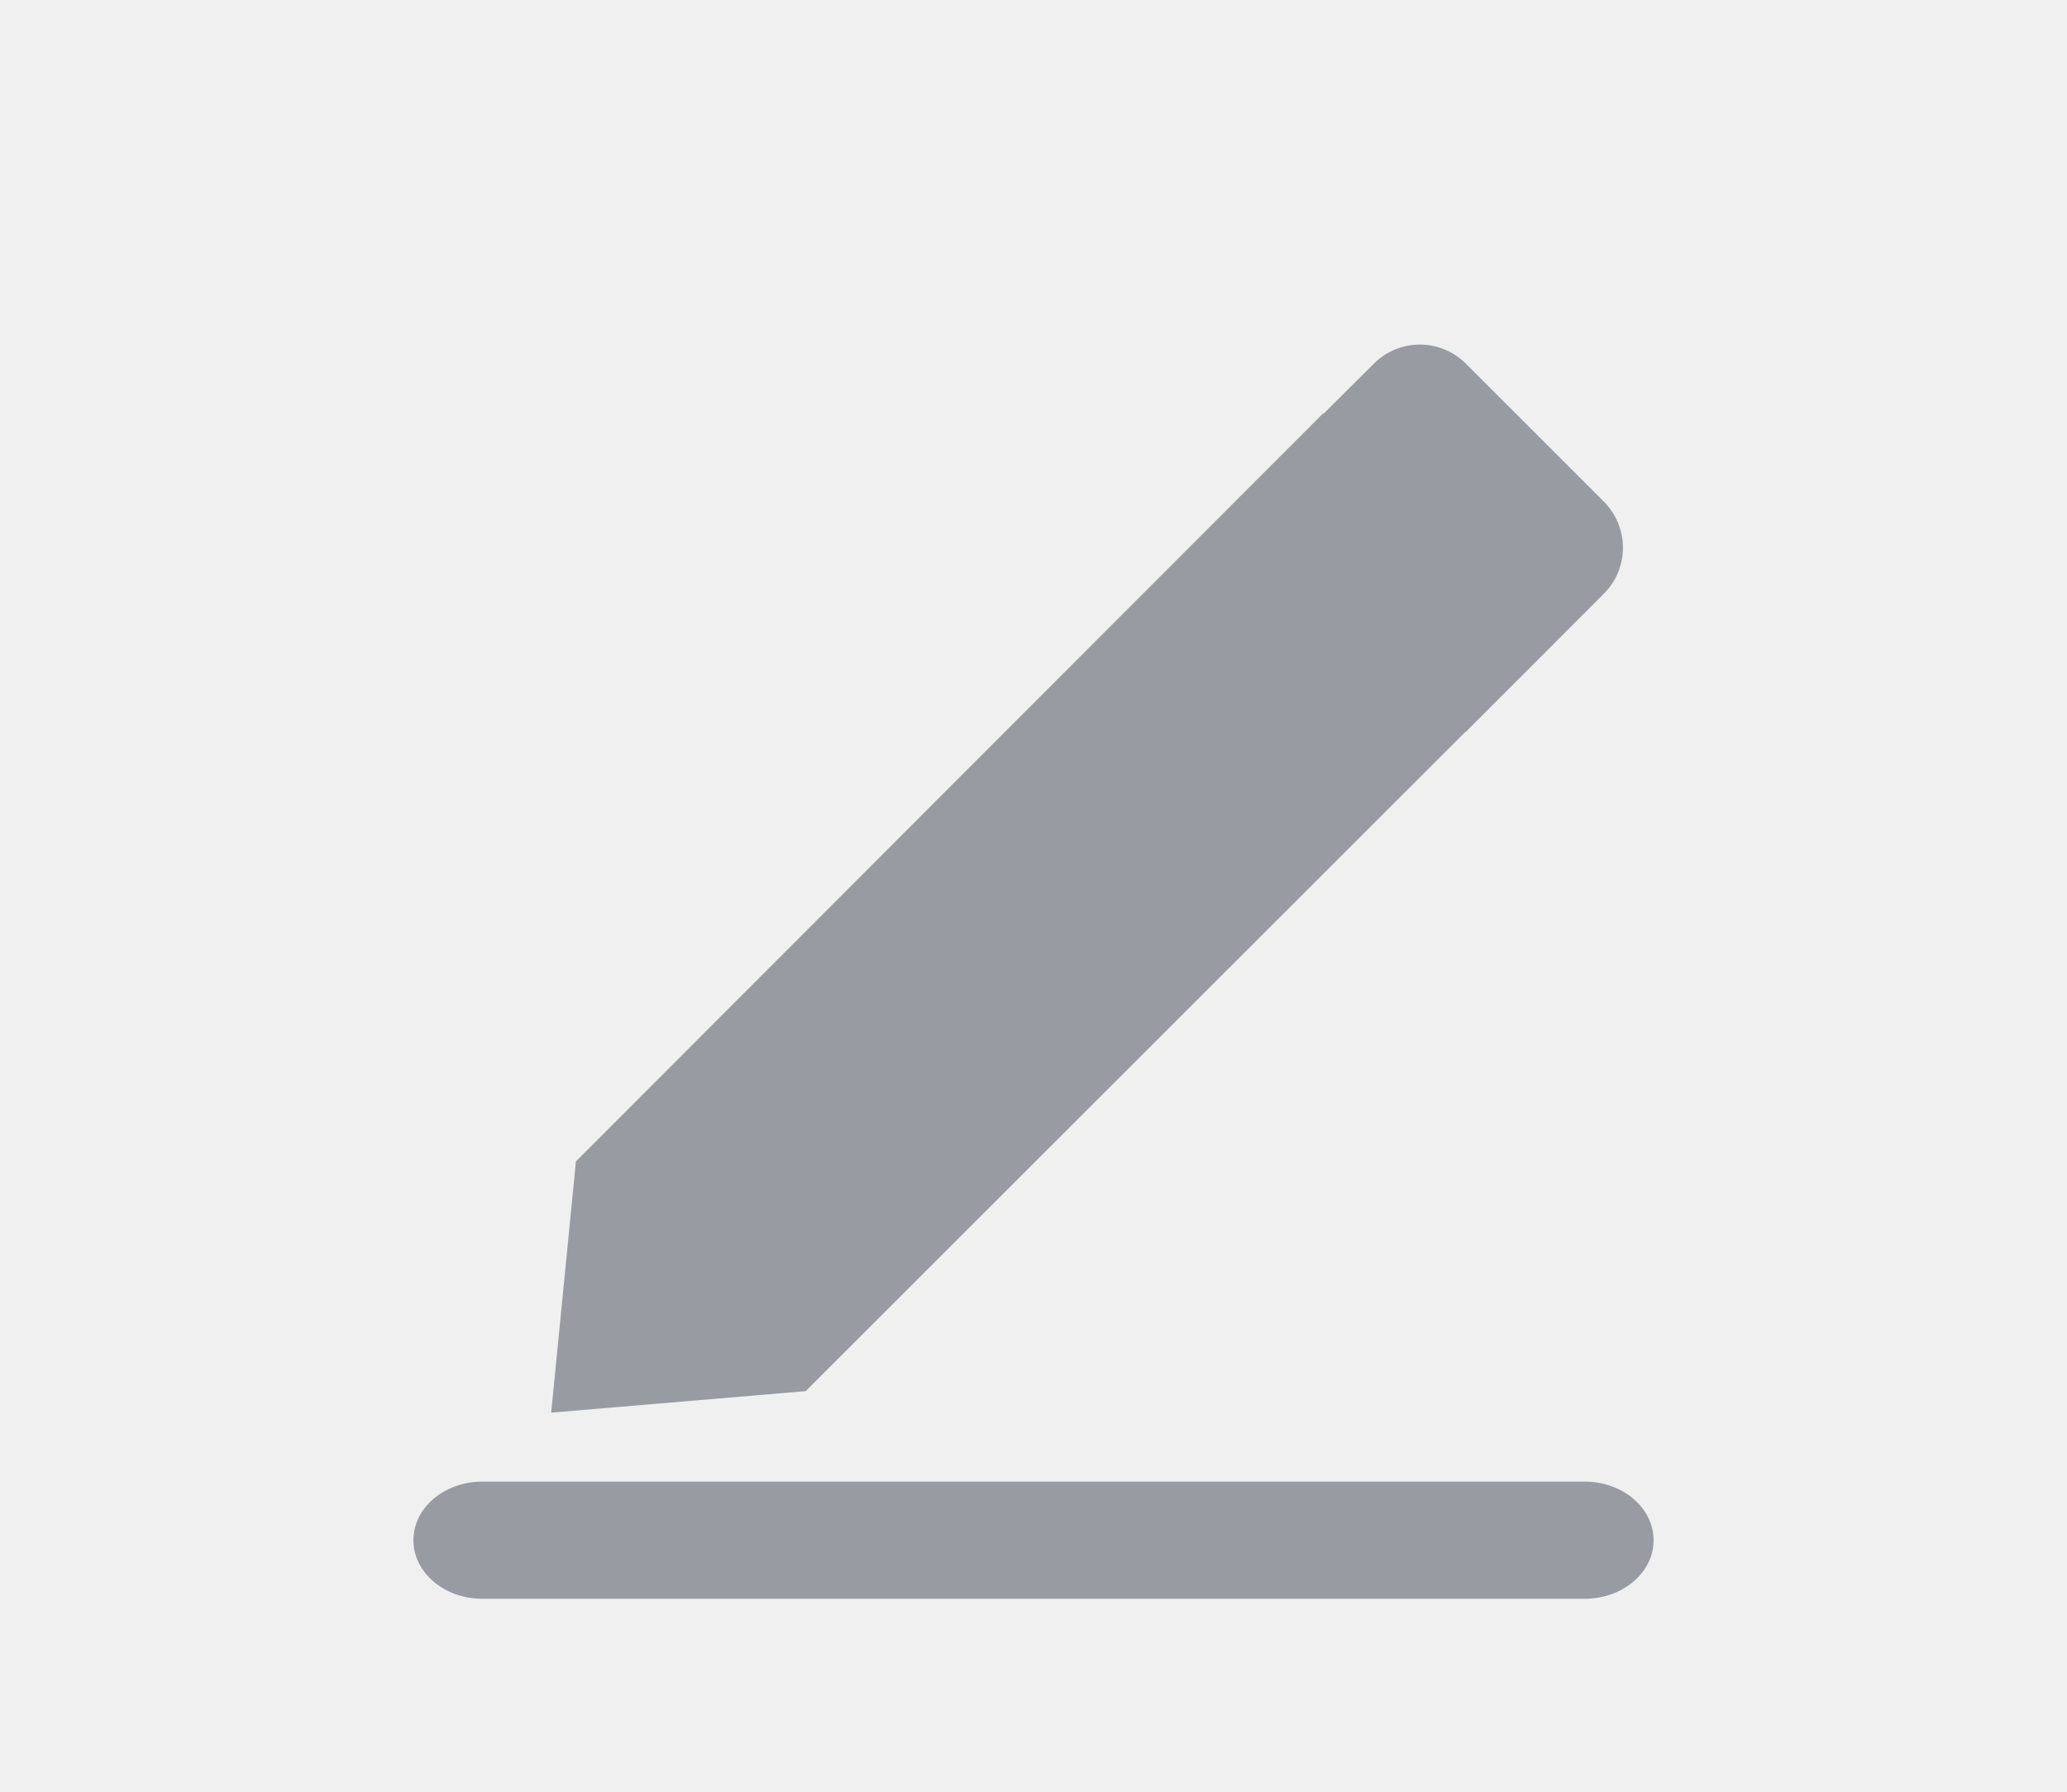
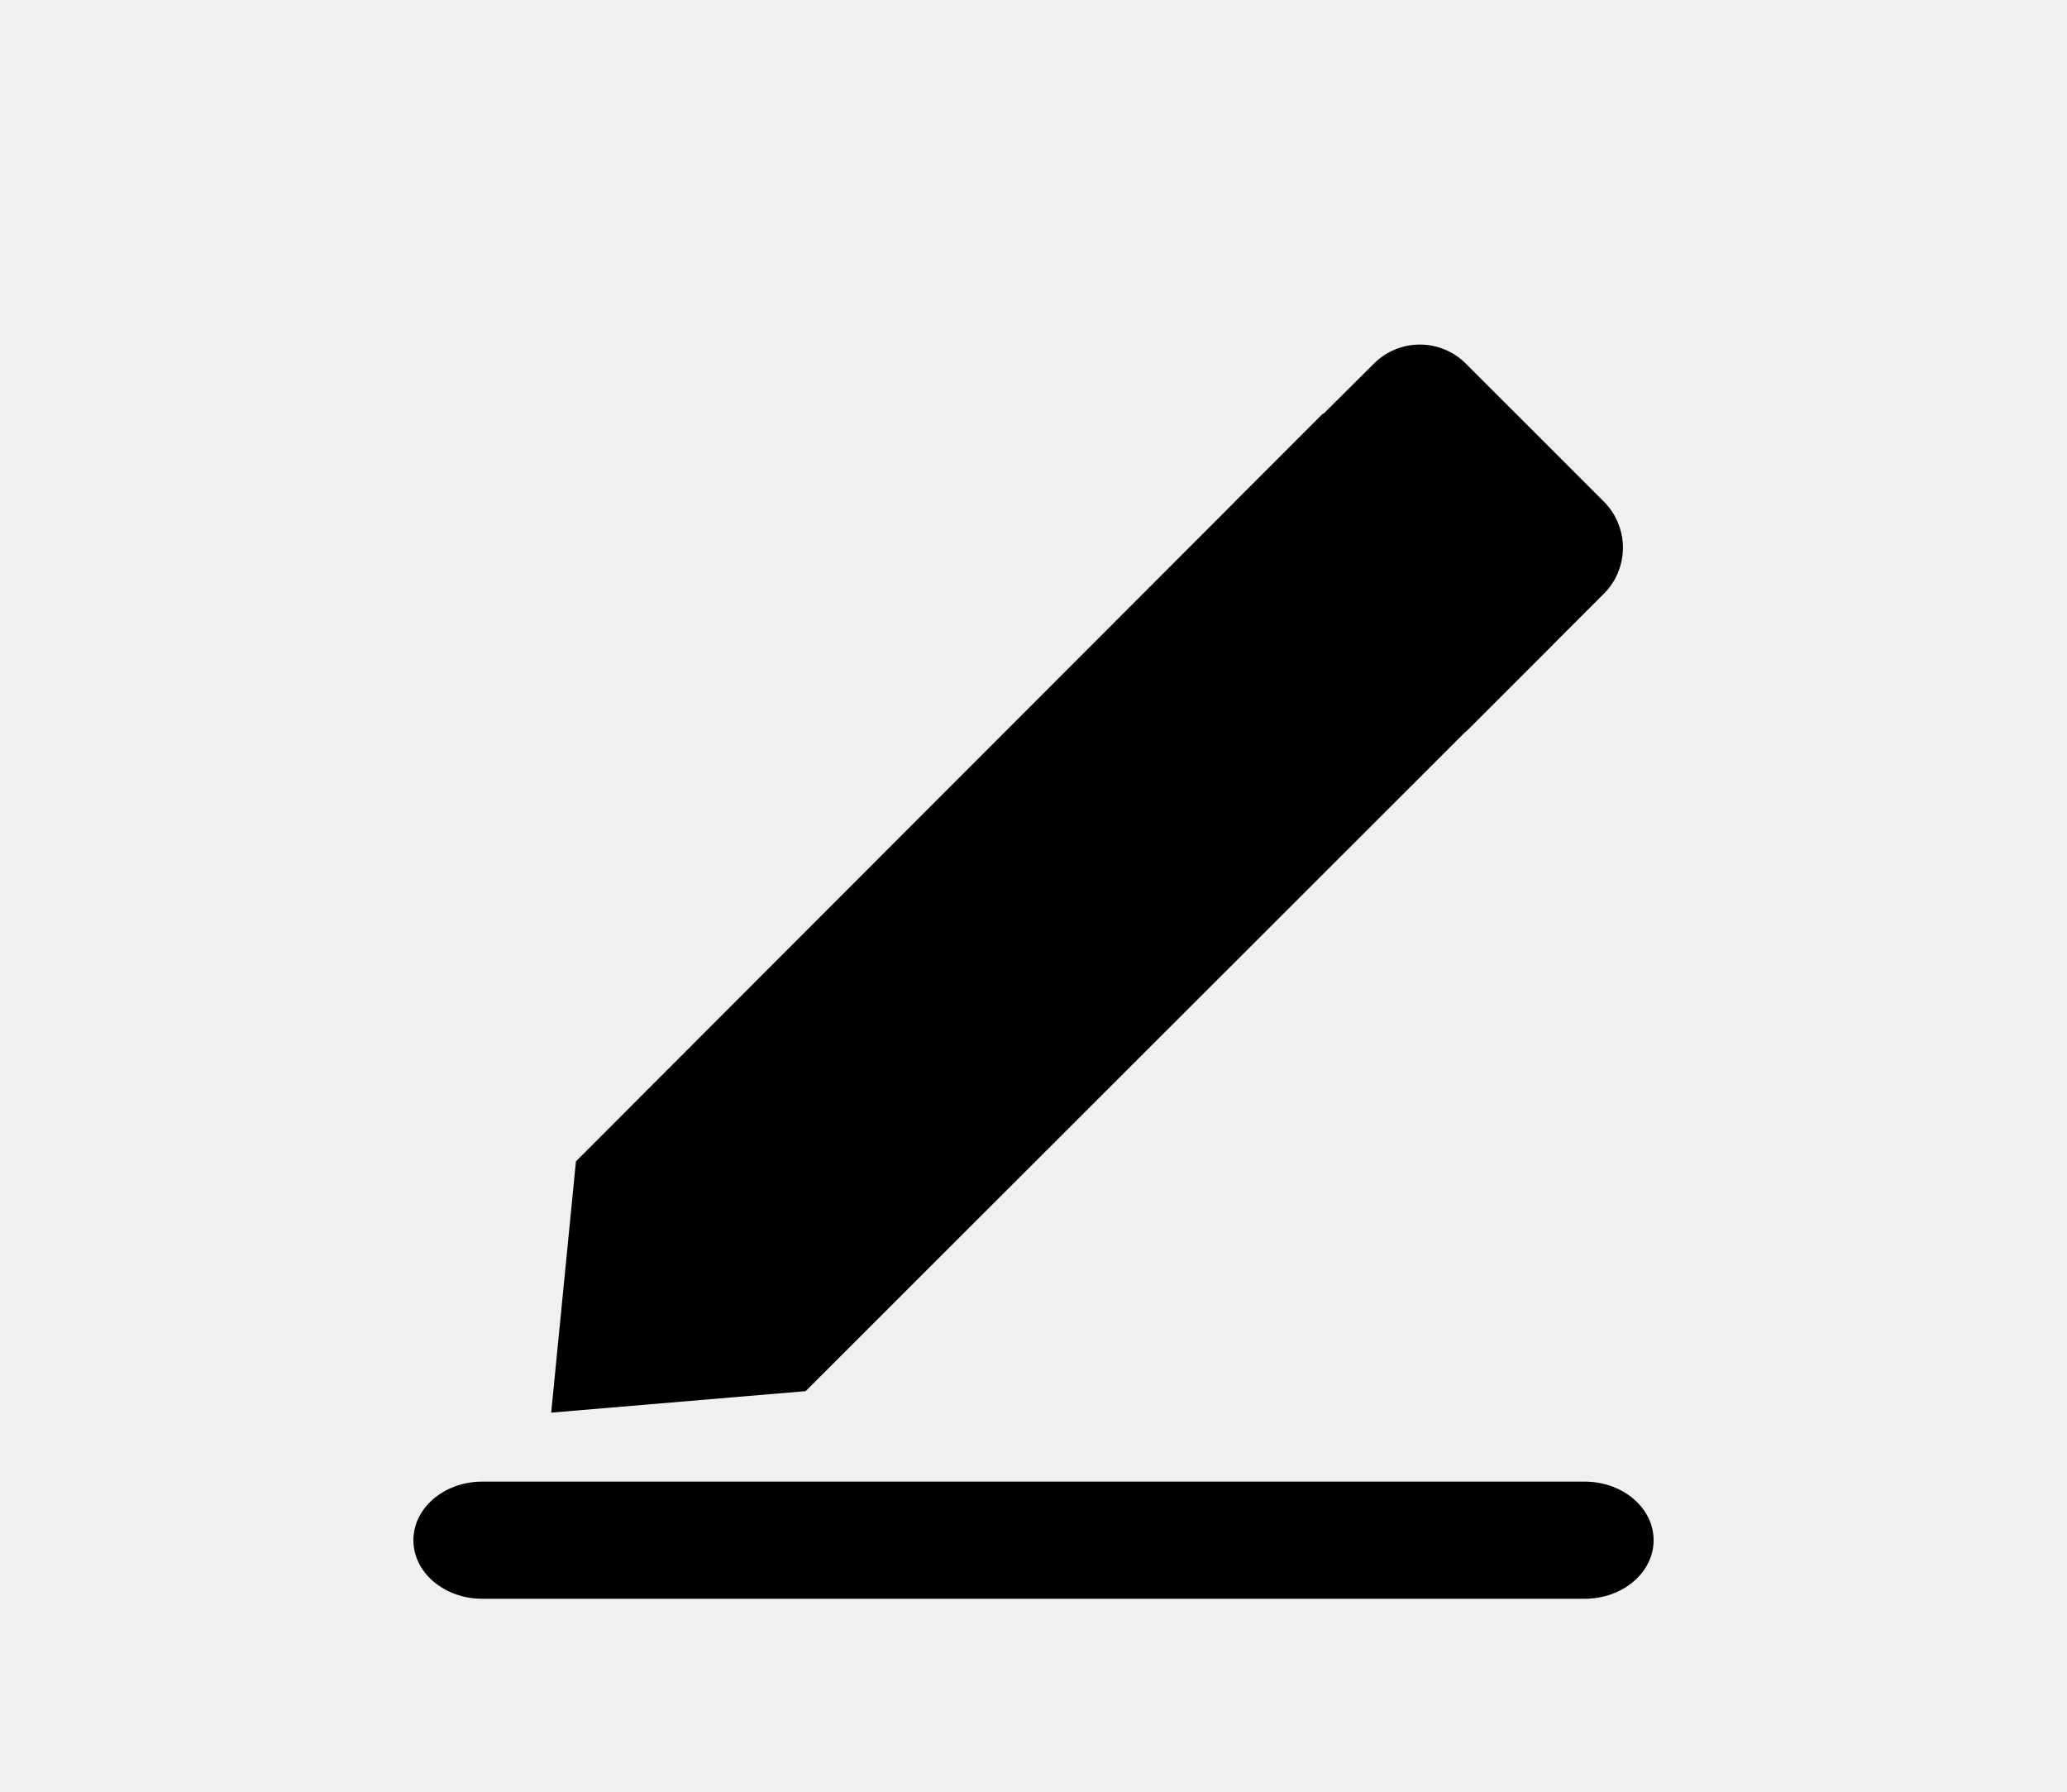
<svg xmlns="http://www.w3.org/2000/svg" width="30" height="26" viewBox="310 7 30 26" fill="none">
  <g clip-path="url(#clip0_541_725)">
-     <path d="M49.965 11.227C50.448 11.227 50.916 11.402 51.28 11.72L60.13 19.72C60.228 19.808 60.308 19.915 60.365 20.034C60.422 20.153 60.454 20.283 60.461 20.415C60.467 20.547 60.448 20.679 60.403 20.804C60.358 20.928 60.288 21.042 60.199 21.14L60.05 21.3C59.87 21.494 59.621 21.61 59.357 21.621C59.235 21.626 59.114 21.607 59 21.569V30.5H52.958C52.985 30.337 53 30.17 53 30V26C53 24.343 51.657 23 50 23C48.343 23 47 24.343 47 26V30C47 30.17 47.015 30.337 47.042 30.5H41V21.547C40.869 21.6 40.726 21.627 40.582 21.621C40.318 21.61 40.069 21.494 39.89 21.3L39.739 21.14C39.649 21.043 39.58 20.929 39.534 20.805C39.489 20.681 39.468 20.549 39.474 20.417C39.479 20.285 39.511 20.156 39.566 20.036C39.622 19.916 39.702 19.809 39.8 19.72L48.649 11.72C49.014 11.402 49.481 11.227 49.965 11.227Z" fill="#989BA2" />
-     <path d="M53.003 48.223H46.958V45.693H53.003V48.223ZM46.001 44.365H49.526V43.77C48.745 43.737 48.146 43.617 47.73 43.408C47.316 43.2 47.111 42.91 47.114 42.539C47.111 42.135 47.357 41.829 47.852 41.621C48.346 41.41 49.058 41.302 49.985 41.299C50.916 41.302 51.628 41.41 52.119 41.621C52.614 41.829 52.86 42.135 52.856 42.539C52.86 42.913 52.655 43.205 52.241 43.413C51.831 43.618 51.235 43.737 50.454 43.77V44.365H53.98V45.098H46.001V44.365ZM46.411 40.273H49.526V39.463H50.454V40.273H53.53V40.986H46.411V40.273ZM52.105 47.51V46.406H47.876V47.51H52.105ZM48.101 42.539C48.097 42.738 48.257 42.889 48.579 42.993C48.905 43.094 49.373 43.145 49.985 43.145C50.601 43.145 51.068 43.094 51.387 42.993C51.709 42.889 51.87 42.738 51.87 42.539C51.87 42.145 51.242 41.943 49.985 41.934C49.367 41.94 48.897 41.994 48.574 42.095C48.255 42.192 48.097 42.34 48.101 42.539Z" fill="#AEB0B6" />
-     <path d="M124.75 10.5C125.855 10.5 126.75 11.395 126.75 12.5V28.5C126.75 29.605 125.855 30.5 124.75 30.5H112.75C111.645 30.5 110.75 29.605 110.75 28.5V12.5C110.75 11.395 111.645 10.5 112.75 10.5H124.75Z" fill="#989BA2" />
+     <path d="M49.965 11.227C50.448 11.227 50.916 11.402 51.28 11.72L60.13 19.72C60.228 19.808 60.308 19.915 60.365 20.034C60.422 20.153 60.454 20.283 60.461 20.415C60.467 20.547 60.448 20.679 60.403 20.804C60.358 20.928 60.288 21.042 60.199 21.14L60.05 21.3C59.87 21.494 59.621 21.61 59.357 21.621C59.235 21.626 59.114 21.607 59 21.569V30.5H52.958C52.985 30.337 53 30.17 53 30V26C53 24.343 51.657 23 50 23C48.343 23 47 24.343 47 26V30C47 30.17 47.015 30.337 47.042 30.5H41V21.547C40.869 21.6 40.726 21.627 40.582 21.621C40.318 21.61 40.069 21.494 39.89 21.3L39.739 21.14C39.649 21.043 39.58 20.929 39.534 20.805C39.489 20.681 39.468 20.549 39.474 20.417C39.479 20.285 39.511 20.156 39.566 20.036C39.622 19.916 39.702 19.809 39.8 19.72L48.649 11.72C49.014 11.402 49.481 11.227 49.965 11.227Z" fill="currentColor" />
+     <path d="M53.003 48.223H46.958V45.693H53.003V48.223ZM46.001 44.365H49.526V43.77C48.745 43.737 48.146 43.617 47.73 43.408C47.316 43.2 47.111 42.91 47.114 42.539C47.111 42.135 47.357 41.829 47.852 41.621C48.346 41.41 49.058 41.302 49.985 41.299C50.916 41.302 51.628 41.41 52.119 41.621C52.614 41.829 52.86 42.135 52.856 42.539C52.86 42.913 52.655 43.205 52.241 43.413C51.831 43.618 51.235 43.737 50.454 43.77V44.365H53.98V45.098H46.001V44.365ZM46.411 40.273H49.526V39.463H50.454V40.273H53.53V40.986H46.411V40.273ZM52.105 47.51V46.406H47.876V47.51H52.105ZM48.101 42.539C48.097 42.738 48.257 42.889 48.579 42.993C48.905 43.094 49.373 43.145 49.985 43.145C50.601 43.145 51.068 43.094 51.387 42.993C51.709 42.889 51.87 42.738 51.87 42.539C51.87 42.145 51.242 41.943 49.985 41.934C49.367 41.94 48.897 41.994 48.574 42.095C48.255 42.192 48.097 42.34 48.101 42.539Z" fill="currentColor" />
+     <path d="M124.75 10.5C125.855 10.5 126.75 11.395 126.75 12.5V28.5C126.75 29.605 125.855 30.5 124.75 30.5H112.75C111.645 30.5 110.75 29.605 110.75 28.5V12.5C110.75 11.395 111.645 10.5 112.75 10.5H124.75Z" fill="currentColor" />
    <line x1="113.4" y1="26.85" x2="124.1" y2="26.85" stroke="white" stroke-width="1.3" stroke-linecap="round" />
    <line x1="113.4" y1="23.85" x2="124.1" y2="23.85" stroke="white" stroke-width="1.3" stroke-linecap="round" />
    <path d="M119.518 14.433L120.046 15.498C120.118 15.646 120.31 15.788 120.472 15.815L121.429 15.976C122.041 16.079 122.185 16.526 121.744 16.968L121 17.718C120.874 17.845 120.805 18.09 120.844 18.265L121.057 19.194C121.225 19.929 120.838 20.213 120.193 19.829L119.296 19.294C119.134 19.197 118.867 19.197 118.702 19.294L117.805 19.829C117.164 20.213 116.774 19.926 116.942 19.194L117.155 18.265C117.194 18.09 117.125 17.845 116.999 17.718L116.255 16.968C115.817 16.526 115.958 16.079 116.57 15.976L117.526 15.815C117.685 15.788 117.877 15.646 117.949 15.498L118.477 14.433C118.765 13.856 119.233 13.856 119.518 14.433Z" fill="white" />
-     <path d="M108.545 45.615H105.01V48.34H104.092V45.615H100.566V44.853H108.545V45.615ZM101.035 43.506C101.579 43.438 102.08 43.297 102.539 43.086C103.001 42.874 103.371 42.619 103.647 42.319C103.924 42.02 104.072 41.709 104.092 41.387H101.318V40.635H104.092V39.58H105.01V40.635H107.783V41.387H105.02C105.036 41.706 105.181 42.015 105.454 42.315C105.728 42.614 106.092 42.871 106.548 43.086C107.007 43.297 107.51 43.438 108.057 43.506L107.725 44.248C107.021 44.15 106.388 43.947 105.825 43.638C105.262 43.325 104.839 42.946 104.556 42.5C104.272 42.949 103.849 43.328 103.286 43.638C102.723 43.947 102.087 44.15 101.377 44.248L101.035 43.506ZM112.275 41.66C112.275 42.028 112.363 42.38 112.539 42.715C112.715 43.05 112.965 43.348 113.291 43.608C113.62 43.866 114.004 44.062 114.443 44.199L113.994 44.932C113.496 44.775 113.062 44.539 112.69 44.224C112.319 43.905 112.033 43.529 111.831 43.096C111.639 43.558 111.356 43.96 110.981 44.302C110.61 44.644 110.169 44.899 109.658 45.068L109.209 44.346C109.648 44.206 110.029 44.001 110.352 43.73C110.677 43.457 110.926 43.141 111.099 42.783C111.271 42.425 111.357 42.051 111.357 41.66V41.455H109.453V40.703H111.357V39.639H112.285V40.703H114.18V41.455H112.275V41.66ZM110.82 45.527H111.748V47.393H116.738V48.145H110.82V45.527ZM113.877 42.236H115.576V39.59H116.504V46.103H115.576V42.988H113.877V42.236ZM127.422 41.777H128.457V42.539H127.422V44.912H126.523V39.58H127.422V41.777ZM120.498 40.205H121.26V41.494H122.139V40.205H122.9V44.258H120.498V40.205ZM122.139 43.516V42.236H121.26V43.516H122.139ZM121.504 46.69C121.504 46.351 121.623 46.061 121.86 45.82C122.101 45.576 122.446 45.391 122.896 45.264C123.345 45.133 123.877 45.068 124.492 45.068C125.107 45.068 125.64 45.133 126.089 45.264C126.538 45.391 126.883 45.576 127.124 45.82C127.368 46.061 127.49 46.351 127.49 46.69C127.49 47.028 127.368 47.319 127.124 47.563C126.883 47.808 126.538 47.993 126.089 48.12C125.64 48.247 125.107 48.31 124.492 48.31C123.877 48.31 123.345 48.247 122.896 48.12C122.446 47.993 122.101 47.808 121.86 47.563C121.623 47.323 121.504 47.031 121.504 46.69ZM122.451 46.69C122.445 46.973 122.62 47.194 122.979 47.353C123.337 47.513 123.841 47.594 124.492 47.598C125.14 47.594 125.645 47.513 126.006 47.353C126.367 47.194 126.549 46.973 126.553 46.69C126.549 46.403 126.367 46.182 126.006 46.025C125.648 45.869 125.143 45.791 124.492 45.791C123.838 45.791 123.333 45.869 122.979 46.025C122.624 46.182 122.448 46.403 122.451 46.69ZM123.398 40.205H124.17V41.494H125.039V40.205H125.811V44.258H123.398V40.205ZM125.039 43.516V42.236H124.17V43.516H125.039ZM132.178 40.977C132.178 41.338 132.267 41.685 132.446 42.017C132.625 42.349 132.881 42.642 133.213 42.895C133.545 43.146 133.932 43.337 134.375 43.467L133.906 44.19C133.402 44.033 132.961 43.797 132.583 43.481C132.205 43.162 131.916 42.786 131.714 42.353C131.515 42.819 131.226 43.224 130.845 43.569C130.464 43.914 130.013 44.173 129.492 44.346L129.023 43.613C129.469 43.477 129.858 43.275 130.19 43.008C130.526 42.738 130.785 42.427 130.967 42.075C131.149 41.724 131.24 41.357 131.24 40.977V40.879H129.277V40.127H134.102V40.879H132.178V40.977ZM130.469 44.727H131.377V45.703H135.273V44.727H136.191V48.223H130.469V44.727ZM135.273 47.471V46.435H131.377V47.471H135.273ZM135.264 39.58H136.191V44.316H135.264V39.58Z" fill="#AEB0B6" />
-     <path d="M195 18.364C195 24.091 187.5 30.5 187.5 30.5C187.5 30.5 180 24.091 180 18.364C180 16.411 180.79 14.538 182.197 13.157C183.603 11.776 185.511 11 187.5 11C189.489 11 191.397 11.776 192.803 13.157C194.21 14.538 195 16.411 195 18.364Z" fill="#989BA2" />
+     <path d="M108.545 45.615H105.01V48.34H104.092V45.615H100.566V44.853H108.545V45.615ZM101.035 43.506C101.579 43.438 102.08 43.297 102.539 43.086C103.001 42.874 103.371 42.619 103.647 42.319C103.924 42.02 104.072 41.709 104.092 41.387H101.318V40.635H104.092V39.58H105.01V40.635H107.783V41.387H105.02C105.036 41.706 105.181 42.015 105.454 42.315C105.728 42.614 106.092 42.871 106.548 43.086C107.007 43.297 107.51 43.438 108.057 43.506L107.725 44.248C107.021 44.15 106.388 43.947 105.825 43.638C105.262 43.325 104.839 42.946 104.556 42.5C104.272 42.949 103.849 43.328 103.286 43.638C102.723 43.947 102.087 44.15 101.377 44.248L101.035 43.506ZM112.275 41.66C112.275 42.028 112.363 42.38 112.539 42.715C112.715 43.05 112.965 43.348 113.291 43.608C113.62 43.866 114.004 44.062 114.443 44.199L113.994 44.932C113.496 44.775 113.062 44.539 112.69 44.224C112.319 43.905 112.033 43.529 111.831 43.096C111.639 43.558 111.356 43.96 110.981 44.302C110.61 44.644 110.169 44.899 109.658 45.068L109.209 44.346C109.648 44.206 110.029 44.001 110.352 43.73C110.677 43.457 110.926 43.141 111.099 42.783C111.271 42.425 111.357 42.051 111.357 41.66V41.455H109.453V40.703H111.357V39.639H112.285V40.703H114.18V41.455H112.275V41.66ZM110.82 45.527H111.748V47.393H116.738V48.145H110.82V45.527ZM113.877 42.236H115.576V39.59H116.504V46.103H115.576V42.988H113.877V42.236ZM127.422 41.777H128.457V42.539H127.422V44.912H126.523V39.58H127.422V41.777ZM120.498 40.205H121.26V41.494H122.139V40.205H122.9V44.258H120.498V40.205ZM122.139 43.516V42.236H121.26V43.516H122.139ZM121.504 46.69C121.504 46.351 121.623 46.061 121.86 45.82C122.101 45.576 122.446 45.391 122.896 45.264C123.345 45.133 123.877 45.068 124.492 45.068C125.107 45.068 125.64 45.133 126.089 45.264C126.538 45.391 126.883 45.576 127.124 45.82C127.368 46.061 127.49 46.351 127.49 46.69C127.49 47.028 127.368 47.319 127.124 47.563C126.883 47.808 126.538 47.993 126.089 48.12C125.64 48.247 125.107 48.31 124.492 48.31C123.877 48.31 123.345 48.247 122.896 48.12C122.446 47.993 122.101 47.808 121.86 47.563C121.623 47.323 121.504 47.031 121.504 46.69ZM122.451 46.69C122.445 46.973 122.62 47.194 122.979 47.353C123.337 47.513 123.841 47.594 124.492 47.598C125.14 47.594 125.645 47.513 126.006 47.353C126.367 47.194 126.549 46.973 126.553 46.69C126.549 46.403 126.367 46.182 126.006 46.025C125.648 45.869 125.143 45.791 124.492 45.791C123.838 45.791 123.333 45.869 122.979 46.025C122.624 46.182 122.448 46.403 122.451 46.69ZM123.398 40.205H124.17V41.494H125.039V40.205H125.811V44.258H123.398V40.205ZM125.039 43.516V42.236H124.17V43.516H125.039ZM132.178 40.977C132.178 41.338 132.267 41.685 132.446 42.017C132.625 42.349 132.881 42.642 133.213 42.895C133.545 43.146 133.932 43.337 134.375 43.467L133.906 44.19C133.402 44.033 132.961 43.797 132.583 43.481C132.205 43.162 131.916 42.786 131.714 42.353C131.515 42.819 131.226 43.224 130.845 43.569C130.464 43.914 130.013 44.173 129.492 44.346L129.023 43.613C129.469 43.477 129.858 43.275 130.19 43.008C130.526 42.738 130.785 42.427 130.967 42.075C131.149 41.724 131.24 41.357 131.24 40.977V40.879H129.277V40.127H134.102V40.879H132.178V40.977ZM130.469 44.727H131.377V45.703H135.273V44.727H136.191V48.223H130.469V44.727ZM135.273 47.471V46.435H131.377V47.471H135.273ZM135.264 39.58H136.191V44.316H135.264V39.58Z" fill="currentColor" />
+     <path d="M195 18.364C195 24.091 187.5 30.5 187.5 30.5C187.5 30.5 180 24.091 180 18.364C180 16.411 180.79 14.538 182.197 13.157C183.603 11.776 185.511 11 187.5 11C189.489 11 191.397 11.776 192.803 13.157C194.21 14.538 195 16.411 195 18.364Z" fill="currentColor" />
    <path d="M187.5 20.818C188.881 20.818 190 19.719 190 18.364C190 17.008 188.881 15.909 187.5 15.909C186.119 15.909 185 17.008 185 18.364C185 19.719 186.119 20.818 187.5 20.818Z" fill="white" />
-     <path d="M176.445 41.777H177.48V42.539H176.445V44.912H175.547V39.58H176.445V41.777ZM169.521 40.205H170.283V41.494H171.162V40.205H171.924V44.258H169.521V40.205ZM171.162 43.516V42.236H170.283V43.516H171.162ZM170.527 46.69C170.527 46.351 170.646 46.061 170.884 45.82C171.125 45.576 171.47 45.391 171.919 45.264C172.368 45.133 172.9 45.068 173.516 45.068C174.131 45.068 174.663 45.133 175.112 45.264C175.562 45.391 175.907 45.576 176.147 45.82C176.392 46.061 176.514 46.351 176.514 46.69C176.514 47.028 176.392 47.319 176.147 47.563C175.907 47.808 175.562 47.993 175.112 48.12C174.663 48.247 174.131 48.31 173.516 48.31C172.9 48.31 172.368 48.247 171.919 48.12C171.47 47.993 171.125 47.808 170.884 47.563C170.646 47.323 170.527 47.031 170.527 46.69ZM171.475 46.69C171.468 46.973 171.644 47.194 172.002 47.353C172.36 47.513 172.865 47.594 173.516 47.598C174.163 47.594 174.668 47.513 175.029 47.353C175.391 47.194 175.573 46.973 175.576 46.69C175.573 46.403 175.391 46.182 175.029 46.025C174.671 45.869 174.167 45.791 173.516 45.791C172.861 45.791 172.357 45.869 172.002 46.025C171.647 46.182 171.471 46.403 171.475 46.69ZM172.422 40.205H173.193V41.494H174.062V40.205H174.834V44.258H172.422V40.205ZM174.062 43.516V42.236H173.193V43.516H174.062ZM181.201 40.977C181.201 41.338 181.291 41.685 181.47 42.017C181.649 42.349 181.904 42.642 182.236 42.895C182.568 43.146 182.956 43.337 183.398 43.467L182.93 44.19C182.425 44.033 181.984 43.797 181.606 43.481C181.229 43.162 180.939 42.786 180.737 42.353C180.539 42.819 180.249 43.224 179.868 43.569C179.487 43.914 179.036 44.173 178.516 44.346L178.047 43.613C178.493 43.477 178.882 43.275 179.214 43.008C179.549 42.738 179.808 42.427 179.99 42.075C180.173 41.724 180.264 41.357 180.264 40.977V40.879H178.301V40.127H183.125V40.879H181.201V40.977ZM179.492 44.727H180.4V45.703H184.297V44.727H185.215V48.223H179.492V44.727ZM184.297 47.471V46.435H180.4V47.471H184.297ZM184.287 39.58H185.215V44.316H184.287V39.58ZM192.109 41.387C192.109 41.719 192.194 42.038 192.363 42.344C192.536 42.65 192.782 42.922 193.101 43.159C193.423 43.394 193.802 43.571 194.238 43.691L193.818 44.404C193.317 44.261 192.881 44.045 192.51 43.755C192.142 43.462 191.859 43.115 191.66 42.715C191.465 43.154 191.18 43.535 190.806 43.857C190.431 44.176 189.987 44.414 189.473 44.57L189.023 43.838C189.463 43.714 189.845 43.529 190.171 43.281C190.5 43.034 190.752 42.747 190.928 42.422C191.104 42.093 191.191 41.748 191.191 41.387V41.289H189.287V40.547H191.191V39.541H192.119V40.547H194.014V41.289H192.109V41.387ZM189.893 47.578C190.378 47.51 190.819 47.389 191.216 47.217C191.613 47.044 191.935 46.836 192.183 46.592C192.433 46.348 192.586 46.087 192.642 45.81H190.244V45.068H196.055V45.81H193.662C193.714 46.081 193.866 46.34 194.116 46.587C194.37 46.831 194.696 47.041 195.093 47.217C195.493 47.393 195.934 47.516 196.416 47.588L196.074 48.301C195.407 48.197 194.814 48 194.297 47.71C193.783 47.42 193.398 47.069 193.145 46.655C192.894 47.069 192.513 47.419 192.002 47.705C191.491 47.992 190.902 48.187 190.234 48.291L189.893 47.578ZM194.99 39.58H195.918V41.68H197.188V42.451H195.918V44.629H194.99V39.58ZM204.961 48.33H204.023V39.58H204.961V48.33ZM197.773 45.986C198.919 45.44 199.79 44.774 200.386 43.989C200.981 43.205 201.325 42.295 201.416 41.26H198.193V40.518H202.354C202.354 41.872 202.03 43.075 201.382 44.126C200.737 45.177 199.697 46.048 198.262 46.738L197.773 45.986Z" fill="#AEB0B6" />
-     <path d="M247 12H265H247Z" fill="#989BA2" />
-     <path d="M247 12H265" stroke="#989BA2" stroke-width="1.7" stroke-linecap="round" stroke-linejoin="round" />
-     <path d="M249 12V22.389C249 24.589 249.402 24.307 251.266 25.439L254.079 27.148C255.015 27.716 255.483 28 256 28C256.517 28 256.985 27.716 257.921 27.148L260.734 25.439C262.598 24.307 263 24.589 263 22.389V12" fill="#989BA2" />
-     <path d="M249 12V22.389C249 24.589 249.402 24.307 251.266 25.439L254.079 27.148C255.015 27.716 255.483 28 256 28C256.517 28 256.985 27.716 257.921 27.148L260.734 25.439C262.598 24.307 263 24.589 263 22.389V12" stroke="#989BA2" stroke-width="1.729" stroke-linecap="round" stroke-linejoin="round" />
+     <path d="M176.445 41.777H177.48V42.539H176.445V44.912H175.547V39.58H176.445V41.777ZM169.521 40.205H170.283V41.494H171.162V40.205H171.924V44.258H169.521V40.205ZM171.162 43.516V42.236H170.283V43.516H171.162ZM170.527 46.69C170.527 46.351 170.646 46.061 170.884 45.82C171.125 45.576 171.47 45.391 171.919 45.264C172.368 45.133 172.9 45.068 173.516 45.068C174.131 45.068 174.663 45.133 175.112 45.264C175.562 45.391 175.907 45.576 176.147 45.82C176.392 46.061 176.514 46.351 176.514 46.69C176.514 47.028 176.392 47.319 176.147 47.563C175.907 47.808 175.562 47.993 175.112 48.12C174.663 48.247 174.131 48.31 173.516 48.31C172.9 48.31 172.368 48.247 171.919 48.12C171.47 47.993 171.125 47.808 170.884 47.563C170.646 47.323 170.527 47.031 170.527 46.69ZM171.475 46.69C171.468 46.973 171.644 47.194 172.002 47.353C172.36 47.513 172.865 47.594 173.516 47.598C174.163 47.594 174.668 47.513 175.029 47.353C175.391 47.194 175.573 46.973 175.576 46.69C175.573 46.403 175.391 46.182 175.029 46.025C174.671 45.869 174.167 45.791 173.516 45.791C172.861 45.791 172.357 45.869 172.002 46.025C171.647 46.182 171.471 46.403 171.475 46.69ZM172.422 40.205H173.193V41.494H174.062V40.205H174.834V44.258H172.422V40.205ZM174.062 43.516V42.236H173.193V43.516H174.062ZM181.201 40.977C181.201 41.338 181.291 41.685 181.47 42.017C181.649 42.349 181.904 42.642 182.236 42.895C182.568 43.146 182.956 43.337 183.398 43.467L182.93 44.19C182.425 44.033 181.984 43.797 181.606 43.481C181.229 43.162 180.939 42.786 180.737 42.353C180.539 42.819 180.249 43.224 179.868 43.569C179.487 43.914 179.036 44.173 178.516 44.346L178.047 43.613C178.493 43.477 178.882 43.275 179.214 43.008C179.549 42.738 179.808 42.427 179.99 42.075C180.173 41.724 180.264 41.357 180.264 40.977V40.879H178.301V40.127H183.125V40.879H181.201V40.977ZM179.492 44.727H180.4V45.703H184.297V44.727H185.215V48.223H179.492V44.727ZM184.297 47.471V46.435H180.4V47.471H184.297ZM184.287 39.58H185.215V44.316H184.287V39.58ZM192.109 41.387C192.109 41.719 192.194 42.038 192.363 42.344C192.536 42.65 192.782 42.922 193.101 43.159C193.423 43.394 193.802 43.571 194.238 43.691L193.818 44.404C193.317 44.261 192.881 44.045 192.51 43.755C192.142 43.462 191.859 43.115 191.66 42.715C191.465 43.154 191.18 43.535 190.806 43.857C190.431 44.176 189.987 44.414 189.473 44.57L189.023 43.838C189.463 43.714 189.845 43.529 190.171 43.281C190.5 43.034 190.752 42.747 190.928 42.422C191.104 42.093 191.191 41.748 191.191 41.387V41.289H189.287V40.547H191.191V39.541H192.119V40.547H194.014V41.289H192.109V41.387ZM189.893 47.578C190.378 47.51 190.819 47.389 191.216 47.217C191.613 47.044 191.935 46.836 192.183 46.592C192.433 46.348 192.586 46.087 192.642 45.81H190.244V45.068H196.055V45.81H193.662C193.714 46.081 193.866 46.34 194.116 46.587C194.37 46.831 194.696 47.041 195.093 47.217C195.493 47.393 195.934 47.516 196.416 47.588L196.074 48.301C195.407 48.197 194.814 48 194.297 47.71C193.783 47.42 193.398 47.069 193.145 46.655C192.894 47.069 192.513 47.419 192.002 47.705C191.491 47.992 190.902 48.187 190.234 48.291L189.893 47.578ZM194.99 39.58H195.918V41.68H197.188V42.451H195.918V44.629H194.99V39.58ZM204.961 48.33H204.023V39.58H204.961V48.33ZM197.773 45.986C198.919 45.44 199.79 44.774 200.386 43.989C200.981 43.205 201.325 42.295 201.416 41.26H198.193V40.518H202.354C202.354 41.872 202.03 43.075 201.382 44.126C200.737 45.177 199.697 46.048 198.262 46.738L197.773 45.986Z" fill="currentColor" />
+     <path d="M247 12H265H247Z" fill="currentColor" />
+     <path d="M247 12H265" stroke="currentColor" stroke-width="1.7" stroke-linecap="round" stroke-linejoin="round" />
+     <path d="M249 12V22.389C249 24.589 249.402 24.307 251.266 25.439L254.079 27.148C255.015 27.716 255.483 28 256 28C256.517 28 256.985 27.716 257.921 27.148L260.734 25.439C262.598 24.307 263 24.589 263 22.389V12" fill="currentColor" />
+     <path d="M249 12V22.389C249 24.589 249.402 24.307 251.266 25.439L254.079 27.148C255.015 27.716 255.483 28 256 28C256.517 28 256.985 27.716 257.921 27.148L260.734 25.439C262.598 24.307 263 24.589 263 22.389V12" stroke="currentColor" stroke-width="1.729" stroke-linecap="round" stroke-linejoin="round" />
    <path d="M256.518 16.433L257.046 17.498C257.118 17.646 257.31 17.788 257.472 17.815L258.429 17.976C259.041 18.079 259.185 18.526 258.744 18.968L258 19.718C257.874 19.845 257.805 20.09 257.844 20.265L258.057 21.194C258.225 21.929 257.838 22.213 257.193 21.829L256.296 21.294C256.134 21.197 255.867 21.197 255.702 21.294L254.805 21.829C254.164 22.213 253.774 21.926 253.942 21.194L254.155 20.265C254.194 20.09 254.125 19.845 253.999 19.718L253.255 18.968C252.817 18.526 252.958 18.079 253.57 17.976L254.526 17.815C254.685 17.788 254.877 17.646 254.949 17.498L255.477 16.433C255.765 15.856 256.233 15.856 256.518 16.433Z" fill="white" />
-     <path d="M242.051 40.107C242.669 40.107 243.224 40.205 243.716 40.4C244.207 40.596 244.591 40.869 244.868 41.221C245.145 41.569 245.283 41.973 245.283 42.432C245.283 42.861 245.166 43.244 244.932 43.579C244.697 43.911 244.37 44.178 243.95 44.38C243.534 44.578 243.053 44.7 242.51 44.746V46.465H246.074V47.236H238.066V46.465H241.592V44.746C241.051 44.7 240.571 44.578 240.151 44.38C239.735 44.178 239.409 43.91 239.175 43.574C238.944 43.239 238.828 42.858 238.828 42.432C238.828 41.976 238.966 41.572 239.243 41.221C239.52 40.869 239.902 40.596 240.391 40.4C240.879 40.205 241.432 40.107 242.051 40.107ZM239.727 42.432C239.727 42.754 239.826 43.035 240.024 43.276C240.223 43.517 240.498 43.703 240.85 43.833C241.201 43.963 241.602 44.03 242.051 44.033C242.503 44.03 242.905 43.963 243.257 43.833C243.608 43.703 243.883 43.517 244.082 43.276C244.284 43.035 244.385 42.754 244.385 42.432C244.385 42.119 244.284 41.844 244.082 41.606C243.883 41.369 243.607 41.187 243.252 41.06C242.9 40.929 242.5 40.866 242.051 40.869C241.605 40.866 241.204 40.929 240.85 41.06C240.498 41.187 240.223 41.37 240.024 41.611C239.826 41.849 239.727 42.122 239.727 42.432ZM253.77 42.324H247.764V39.707H248.672V41.572H253.77V42.324ZM246.699 43.096H254.707V43.838H246.699V43.096ZM247.676 44.541H253.701V46.68H248.623V47.49H254.004V48.223H247.695V45.996H252.783V45.264H247.676V44.541ZM258.203 40.205C258.659 40.205 259.067 40.293 259.429 40.469C259.79 40.641 260.073 40.887 260.278 41.206C260.483 41.522 260.586 41.882 260.586 42.285C260.586 42.689 260.483 43.05 260.278 43.369C260.073 43.685 259.79 43.932 259.429 44.111C259.067 44.287 258.659 44.375 258.203 44.375C257.747 44.375 257.337 44.287 256.973 44.111C256.611 43.932 256.328 43.685 256.123 43.369C255.921 43.05 255.82 42.689 255.82 42.285C255.82 41.882 255.921 41.522 256.123 41.206C256.328 40.89 256.611 40.645 256.973 40.469C257.337 40.293 257.747 40.205 258.203 40.205ZM255.4 45.693C256.501 45.693 257.516 45.675 258.447 45.64C259.378 45.604 260.267 45.524 261.113 45.4L261.182 46.074C260.309 46.243 259.422 46.351 258.521 46.397C257.622 46.442 256.621 46.465 255.518 46.465L255.4 45.693ZM256.738 42.285C256.735 42.539 256.795 42.764 256.919 42.959C257.046 43.151 257.22 43.301 257.441 43.408C257.666 43.512 257.92 43.565 258.203 43.565C258.486 43.565 258.739 43.512 258.96 43.408C259.185 43.301 259.36 43.151 259.487 42.959C259.614 42.764 259.678 42.539 259.678 42.285C259.678 42.035 259.614 41.813 259.487 41.621C259.36 41.426 259.185 41.274 258.96 41.167C258.735 41.06 258.483 41.006 258.203 41.006C257.92 41.006 257.666 41.06 257.441 41.167C257.22 41.274 257.046 41.426 256.919 41.621C256.795 41.813 256.735 42.035 256.738 42.285ZM261.66 39.58H262.588V48.35H261.66V39.58ZM273.564 41.777H274.6V42.539H273.564V44.912H272.666V39.58H273.564V41.777ZM266.641 40.205H267.402V41.494H268.281V40.205H269.043V44.258H266.641V40.205ZM268.281 43.516V42.236H267.402V43.516H268.281ZM267.646 46.69C267.646 46.351 267.765 46.061 268.003 45.82C268.244 45.576 268.589 45.391 269.038 45.264C269.487 45.133 270.02 45.068 270.635 45.068C271.25 45.068 271.782 45.133 272.231 45.264C272.681 45.391 273.026 45.576 273.267 45.82C273.511 46.061 273.633 46.351 273.633 46.69C273.633 47.028 273.511 47.319 273.267 47.563C273.026 47.808 272.681 47.993 272.231 48.12C271.782 48.247 271.25 48.31 270.635 48.31C270.02 48.31 269.487 48.247 269.038 48.12C268.589 47.993 268.244 47.808 268.003 47.563C267.765 47.323 267.646 47.031 267.646 46.69ZM268.594 46.69C268.587 46.973 268.763 47.194 269.121 47.353C269.479 47.513 269.984 47.594 270.635 47.598C271.283 47.594 271.787 47.513 272.148 47.353C272.51 47.194 272.692 46.973 272.695 46.69C272.692 46.403 272.51 46.182 272.148 46.025C271.79 45.869 271.286 45.791 270.635 45.791C269.98 45.791 269.476 45.869 269.121 46.025C268.766 46.182 268.59 46.403 268.594 46.69ZM269.541 40.205H270.312V41.494H271.182V40.205H271.953V44.258H269.541V40.205ZM271.182 43.516V42.236H270.312V43.516H271.182Z" fill="#AEB0B6" />
-     <path d="M329.202 13L332.546 16.344L321.693 27.187L318 27.499L318.359 23.853L329.202 13Z" fill="#989BA2" />
-     <path d="M331.273 17.621L327.93 14.277L329.942 12.275C330.118 12.099 330.358 12 330.607 12C330.857 12 331.096 12.099 331.273 12.275L333.276 14.277C333.364 14.365 333.435 14.469 333.482 14.584C333.53 14.7 333.555 14.823 333.555 14.948C333.555 15.072 333.53 15.196 333.482 15.311C333.435 15.426 333.364 15.53 333.276 15.618L331.273 17.621Z" fill="#989BA2" />
-     <path fill-rule="evenodd" clip-rule="evenodd" d="M316 29.35C316 28.881 316.448 28.5 317 28.5H333C333.552 28.5 334 28.881 334 29.35C334 29.82 333.552 30.2 333 30.2H317C316.448 30.2 316 29.82 316 29.35Z" fill="#989BA2" />
-     <path d="M314.99 43.779H313.633V48.32H312.705V39.58H313.633V43.018H314.99V43.779ZM307.148 40.43H308.066V45.352C309.404 45.345 310.7 45.215 311.953 44.961L312.061 45.742C311.351 45.882 310.653 45.981 309.966 46.04C309.279 46.099 308.581 46.126 307.871 46.123H307.148V40.43ZM318.311 40.205C318.766 40.205 319.175 40.293 319.536 40.469C319.897 40.641 320.181 40.887 320.386 41.206C320.591 41.522 320.693 41.882 320.693 42.285C320.693 42.689 320.591 43.05 320.386 43.369C320.181 43.685 319.897 43.932 319.536 44.111C319.175 44.287 318.766 44.375 318.311 44.375C317.855 44.375 317.445 44.287 317.08 44.111C316.719 43.932 316.436 43.685 316.23 43.369C316.029 43.05 315.928 42.689 315.928 42.285C315.928 41.882 316.029 41.522 316.23 41.206C316.436 40.89 316.719 40.645 317.08 40.469C317.445 40.293 317.855 40.205 318.311 40.205ZM315.508 45.693C316.608 45.693 317.624 45.675 318.555 45.64C319.486 45.604 320.374 45.524 321.221 45.4L321.289 46.074C320.417 46.243 319.53 46.351 318.628 46.397C317.729 46.442 316.729 46.465 315.625 46.465L315.508 45.693ZM316.846 42.285C316.842 42.539 316.903 42.764 317.026 42.959C317.153 43.151 317.327 43.301 317.549 43.408C317.773 43.512 318.027 43.565 318.311 43.565C318.594 43.565 318.846 43.512 319.067 43.408C319.292 43.301 319.468 43.151 319.595 42.959C319.722 42.764 319.785 42.539 319.785 42.285C319.785 42.035 319.722 41.813 319.595 41.621C319.468 41.426 319.292 41.274 319.067 41.167C318.843 41.06 318.59 41.006 318.311 41.006C318.027 41.006 317.773 41.06 317.549 41.167C317.327 41.274 317.153 41.426 317.026 41.621C316.903 41.813 316.842 42.035 316.846 42.285ZM321.768 39.58H322.695V48.35H321.768V39.58ZM333.818 48.33H332.881V39.58H333.818V48.33ZM326.631 45.986C327.777 45.44 328.647 44.774 329.243 43.989C329.839 43.205 330.182 42.295 330.273 41.26H327.051V40.518H331.211C331.211 41.872 330.887 43.075 330.239 44.126C329.595 45.177 328.555 46.048 327.119 46.738L326.631 45.986ZM343.184 45.107H335.176V44.355H338.721V43.525H336.201V41.299H341.25V40.518H336.182V39.785H342.178V41.982H337.119V42.803H342.354V43.525H339.639V44.355H343.184V45.107ZM336.074 45.723H342.227V48.262H341.289V46.465H336.074V45.723Z" fill="#AEB0B6" />
+     <path d="M242.051 40.107C242.669 40.107 243.224 40.205 243.716 40.4C244.207 40.596 244.591 40.869 244.868 41.221C245.145 41.569 245.283 41.973 245.283 42.432C245.283 42.861 245.166 43.244 244.932 43.579C244.697 43.911 244.37 44.178 243.95 44.38C243.534 44.578 243.053 44.7 242.51 44.746V46.465H246.074V47.236H238.066V46.465H241.592V44.746C241.051 44.7 240.571 44.578 240.151 44.38C239.735 44.178 239.409 43.91 239.175 43.574C238.944 43.239 238.828 42.858 238.828 42.432C238.828 41.976 238.966 41.572 239.243 41.221C239.52 40.869 239.902 40.596 240.391 40.4C240.879 40.205 241.432 40.107 242.051 40.107ZM239.727 42.432C239.727 42.754 239.826 43.035 240.024 43.276C240.223 43.517 240.498 43.703 240.85 43.833C241.201 43.963 241.602 44.03 242.051 44.033C242.503 44.03 242.905 43.963 243.257 43.833C243.608 43.703 243.883 43.517 244.082 43.276C244.284 43.035 244.385 42.754 244.385 42.432C244.385 42.119 244.284 41.844 244.082 41.606C243.883 41.369 243.607 41.187 243.252 41.06C242.9 40.929 242.5 40.866 242.051 40.869C241.605 40.866 241.204 40.929 240.85 41.06C240.498 41.187 240.223 41.37 240.024 41.611C239.826 41.849 239.727 42.122 239.727 42.432ZM253.77 42.324H247.764V39.707H248.672V41.572H253.77V42.324ZM246.699 43.096H254.707V43.838H246.699V43.096ZM247.676 44.541H253.701V46.68H248.623V47.49H254.004V48.223H247.695V45.996H252.783V45.264H247.676V44.541ZM258.203 40.205C258.659 40.205 259.067 40.293 259.429 40.469C259.79 40.641 260.073 40.887 260.278 41.206C260.483 41.522 260.586 41.882 260.586 42.285C260.586 42.689 260.483 43.05 260.278 43.369C260.073 43.685 259.79 43.932 259.429 44.111C259.067 44.287 258.659 44.375 258.203 44.375C257.747 44.375 257.337 44.287 256.973 44.111C256.611 43.932 256.328 43.685 256.123 43.369C255.921 43.05 255.82 42.689 255.82 42.285C255.82 41.882 255.921 41.522 256.123 41.206C256.328 40.89 256.611 40.645 256.973 40.469C257.337 40.293 257.747 40.205 258.203 40.205ZM255.4 45.693C256.501 45.693 257.516 45.675 258.447 45.64C259.378 45.604 260.267 45.524 261.113 45.4L261.182 46.074C260.309 46.243 259.422 46.351 258.521 46.397C257.622 46.442 256.621 46.465 255.518 46.465L255.4 45.693ZM256.738 42.285C256.735 42.539 256.795 42.764 256.919 42.959C257.046 43.151 257.22 43.301 257.441 43.408C257.666 43.512 257.92 43.565 258.203 43.565C258.486 43.565 258.739 43.512 258.96 43.408C259.185 43.301 259.36 43.151 259.487 42.959C259.614 42.764 259.678 42.539 259.678 42.285C259.678 42.035 259.614 41.813 259.487 41.621C259.36 41.426 259.185 41.274 258.96 41.167C258.735 41.06 258.483 41.006 258.203 41.006C257.92 41.006 257.666 41.06 257.441 41.167C257.22 41.274 257.046 41.426 256.919 41.621C256.795 41.813 256.735 42.035 256.738 42.285ZM261.66 39.58H262.588V48.35H261.66V39.58ZM273.564 41.777H274.6V42.539H273.564V44.912H272.666V39.58H273.564V41.777ZM266.641 40.205H267.402V41.494H268.281V40.205H269.043V44.258H266.641V40.205ZM268.281 43.516V42.236H267.402V43.516H268.281ZM267.646 46.69C267.646 46.351 267.765 46.061 268.003 45.82C268.244 45.576 268.589 45.391 269.038 45.264C269.487 45.133 270.02 45.068 270.635 45.068C271.25 45.068 271.782 45.133 272.231 45.264C272.681 45.391 273.026 45.576 273.267 45.82C273.511 46.061 273.633 46.351 273.633 46.69C273.633 47.028 273.511 47.319 273.267 47.563C273.026 47.808 272.681 47.993 272.231 48.12C271.782 48.247 271.25 48.31 270.635 48.31C270.02 48.31 269.487 48.247 269.038 48.12C268.589 47.993 268.244 47.808 268.003 47.563C267.765 47.323 267.646 47.031 267.646 46.69ZM268.594 46.69C268.587 46.973 268.763 47.194 269.121 47.353C269.479 47.513 269.984 47.594 270.635 47.598C271.283 47.594 271.787 47.513 272.148 47.353C272.51 47.194 272.692 46.973 272.695 46.69C272.692 46.403 272.51 46.182 272.148 46.025C271.79 45.869 271.286 45.791 270.635 45.791C269.98 45.791 269.476 45.869 269.121 46.025C268.766 46.182 268.59 46.403 268.594 46.69ZM269.541 40.205H270.312V41.494H271.182V40.205H271.953V44.258H269.541V40.205ZM271.182 43.516V42.236H270.312V43.516H271.182Z" fill="currentColor" />
+     <path d="M329.202 13L332.546 16.344L321.693 27.187L318 27.499L318.359 23.853L329.202 13Z" fill="currentColor" />
+     <path d="M331.273 17.621L327.93 14.277L329.942 12.275C330.118 12.099 330.358 12 330.607 12C330.857 12 331.096 12.099 331.273 12.275L333.276 14.277C333.364 14.365 333.435 14.469 333.482 14.584C333.53 14.7 333.555 14.823 333.555 14.948C333.555 15.072 333.53 15.196 333.482 15.311C333.435 15.426 333.364 15.53 333.276 15.618L331.273 17.621Z" fill="currentColor" />
+     <path fill-rule="evenodd" clip-rule="evenodd" d="M316 29.35C316 28.881 316.448 28.5 317 28.5H333C333.552 28.5 334 28.881 334 29.35C334 29.82 333.552 30.2 333 30.2H317C316.448 30.2 316 29.82 316 29.35Z" fill="currentColor" />
+     <path d="M314.99 43.779H313.633V48.32H312.705V39.58H313.633V43.018H314.99V43.779ZM307.148 40.43H308.066V45.352C309.404 45.345 310.7 45.215 311.953 44.961L312.061 45.742C311.351 45.882 310.653 45.981 309.966 46.04C309.279 46.099 308.581 46.126 307.871 46.123H307.148V40.43ZM318.311 40.205C318.766 40.205 319.175 40.293 319.536 40.469C319.897 40.641 320.181 40.887 320.386 41.206C320.591 41.522 320.693 41.882 320.693 42.285C320.693 42.689 320.591 43.05 320.386 43.369C320.181 43.685 319.897 43.932 319.536 44.111C319.175 44.287 318.766 44.375 318.311 44.375C317.855 44.375 317.445 44.287 317.08 44.111C316.719 43.932 316.436 43.685 316.23 43.369C316.029 43.05 315.928 42.689 315.928 42.285C315.928 41.882 316.029 41.522 316.23 41.206C316.436 40.89 316.719 40.645 317.08 40.469C317.445 40.293 317.855 40.205 318.311 40.205ZM315.508 45.693C316.608 45.693 317.624 45.675 318.555 45.64C319.486 45.604 320.374 45.524 321.221 45.4L321.289 46.074C320.417 46.243 319.53 46.351 318.628 46.397C317.729 46.442 316.729 46.465 315.625 46.465L315.508 45.693ZM316.846 42.285C316.842 42.539 316.903 42.764 317.026 42.959C317.153 43.151 317.327 43.301 317.549 43.408C317.773 43.512 318.027 43.565 318.311 43.565C318.594 43.565 318.846 43.512 319.067 43.408C319.292 43.301 319.468 43.151 319.595 42.959C319.722 42.764 319.785 42.539 319.785 42.285C319.785 42.035 319.722 41.813 319.595 41.621C319.468 41.426 319.292 41.274 319.067 41.167C318.843 41.06 318.59 41.006 318.311 41.006C318.027 41.006 317.773 41.06 317.549 41.167C317.327 41.274 317.153 41.426 317.026 41.621C316.903 41.813 316.842 42.035 316.846 42.285ZM321.768 39.58H322.695V48.35H321.768V39.58ZM333.818 48.33H332.881V39.58H333.818V48.33ZM326.631 45.986C327.777 45.44 328.647 44.774 329.243 43.989C329.839 43.205 330.182 42.295 330.273 41.26H327.051V40.518H331.211C331.211 41.872 330.887 43.075 330.239 44.126C329.595 45.177 328.555 46.048 327.119 46.738L326.631 45.986ZM343.184 45.107H335.176V44.355H338.721V43.525H336.201V41.299H341.25V40.518H336.182V39.785H342.178V41.982H337.119V42.803H342.354V43.525H339.639V44.355H343.184V45.107ZM336.074 45.723H342.227V48.262H341.289V46.465H336.074V45.723Z" fill="currentColor" />
  </g>
  <defs>
    <clipPath id="clip0_541_725">
      <rect width="375" height="60" fill="white" />
    </clipPath>
  </defs>
</svg>
